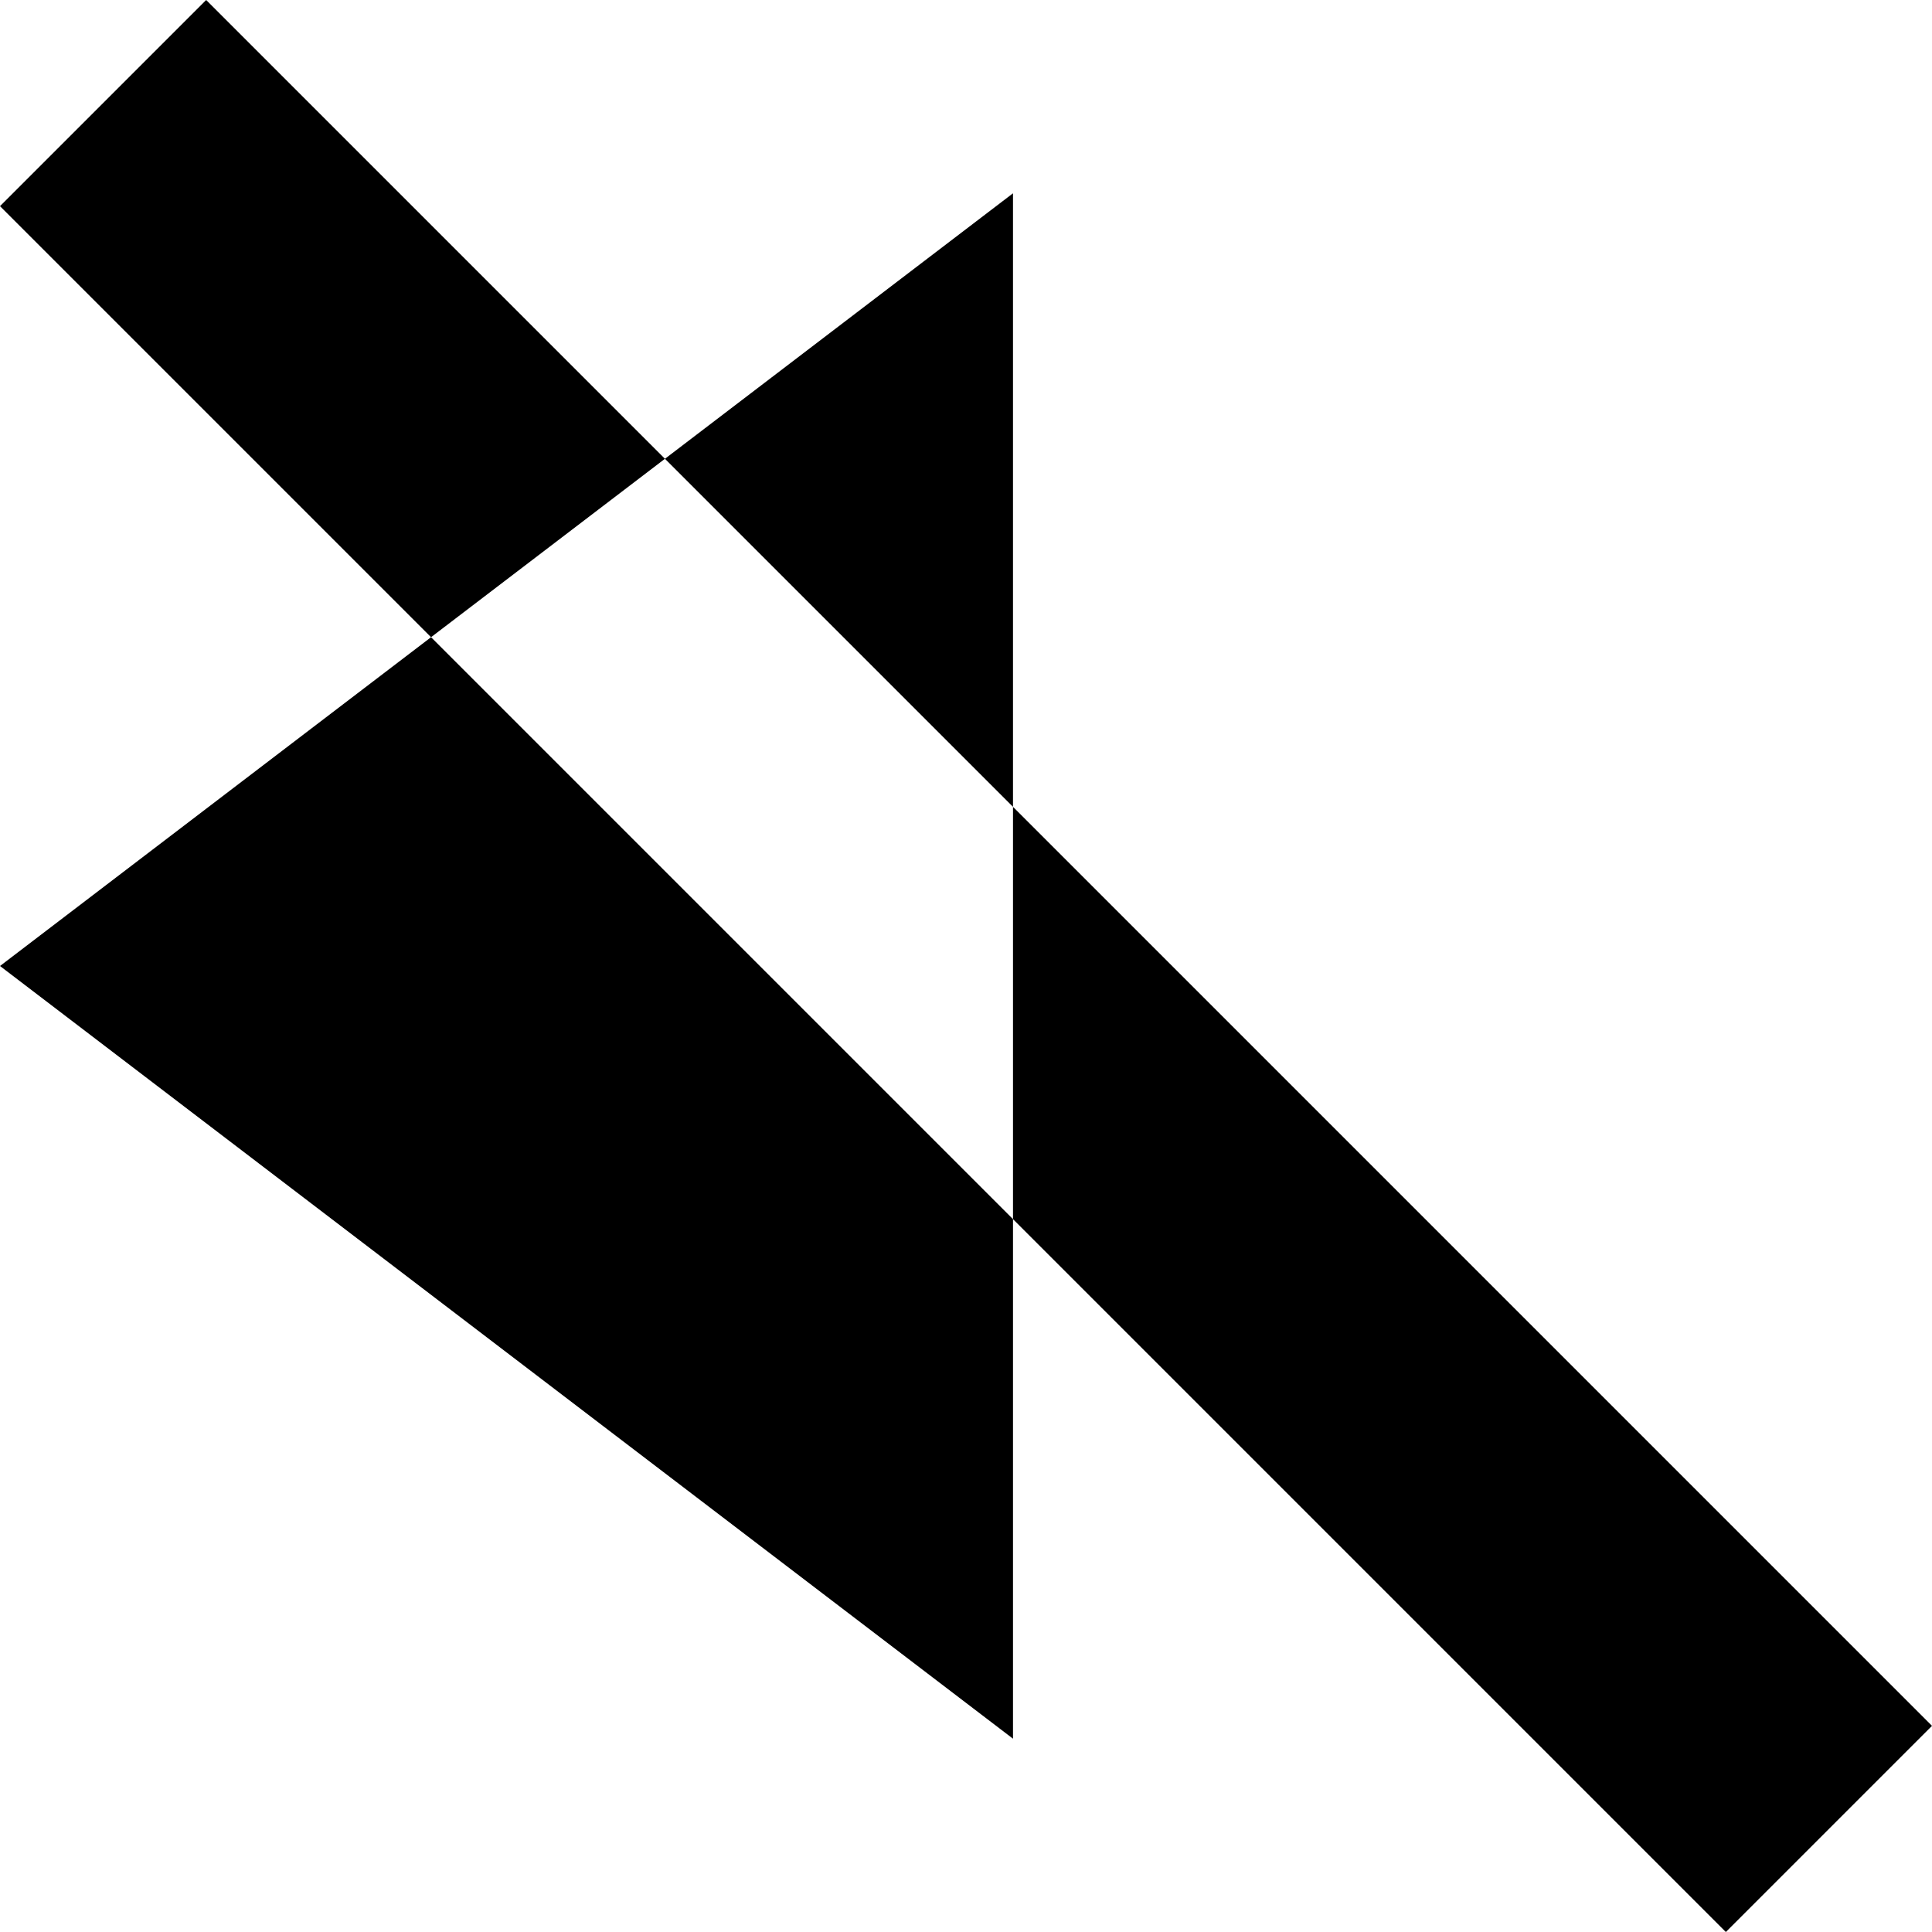
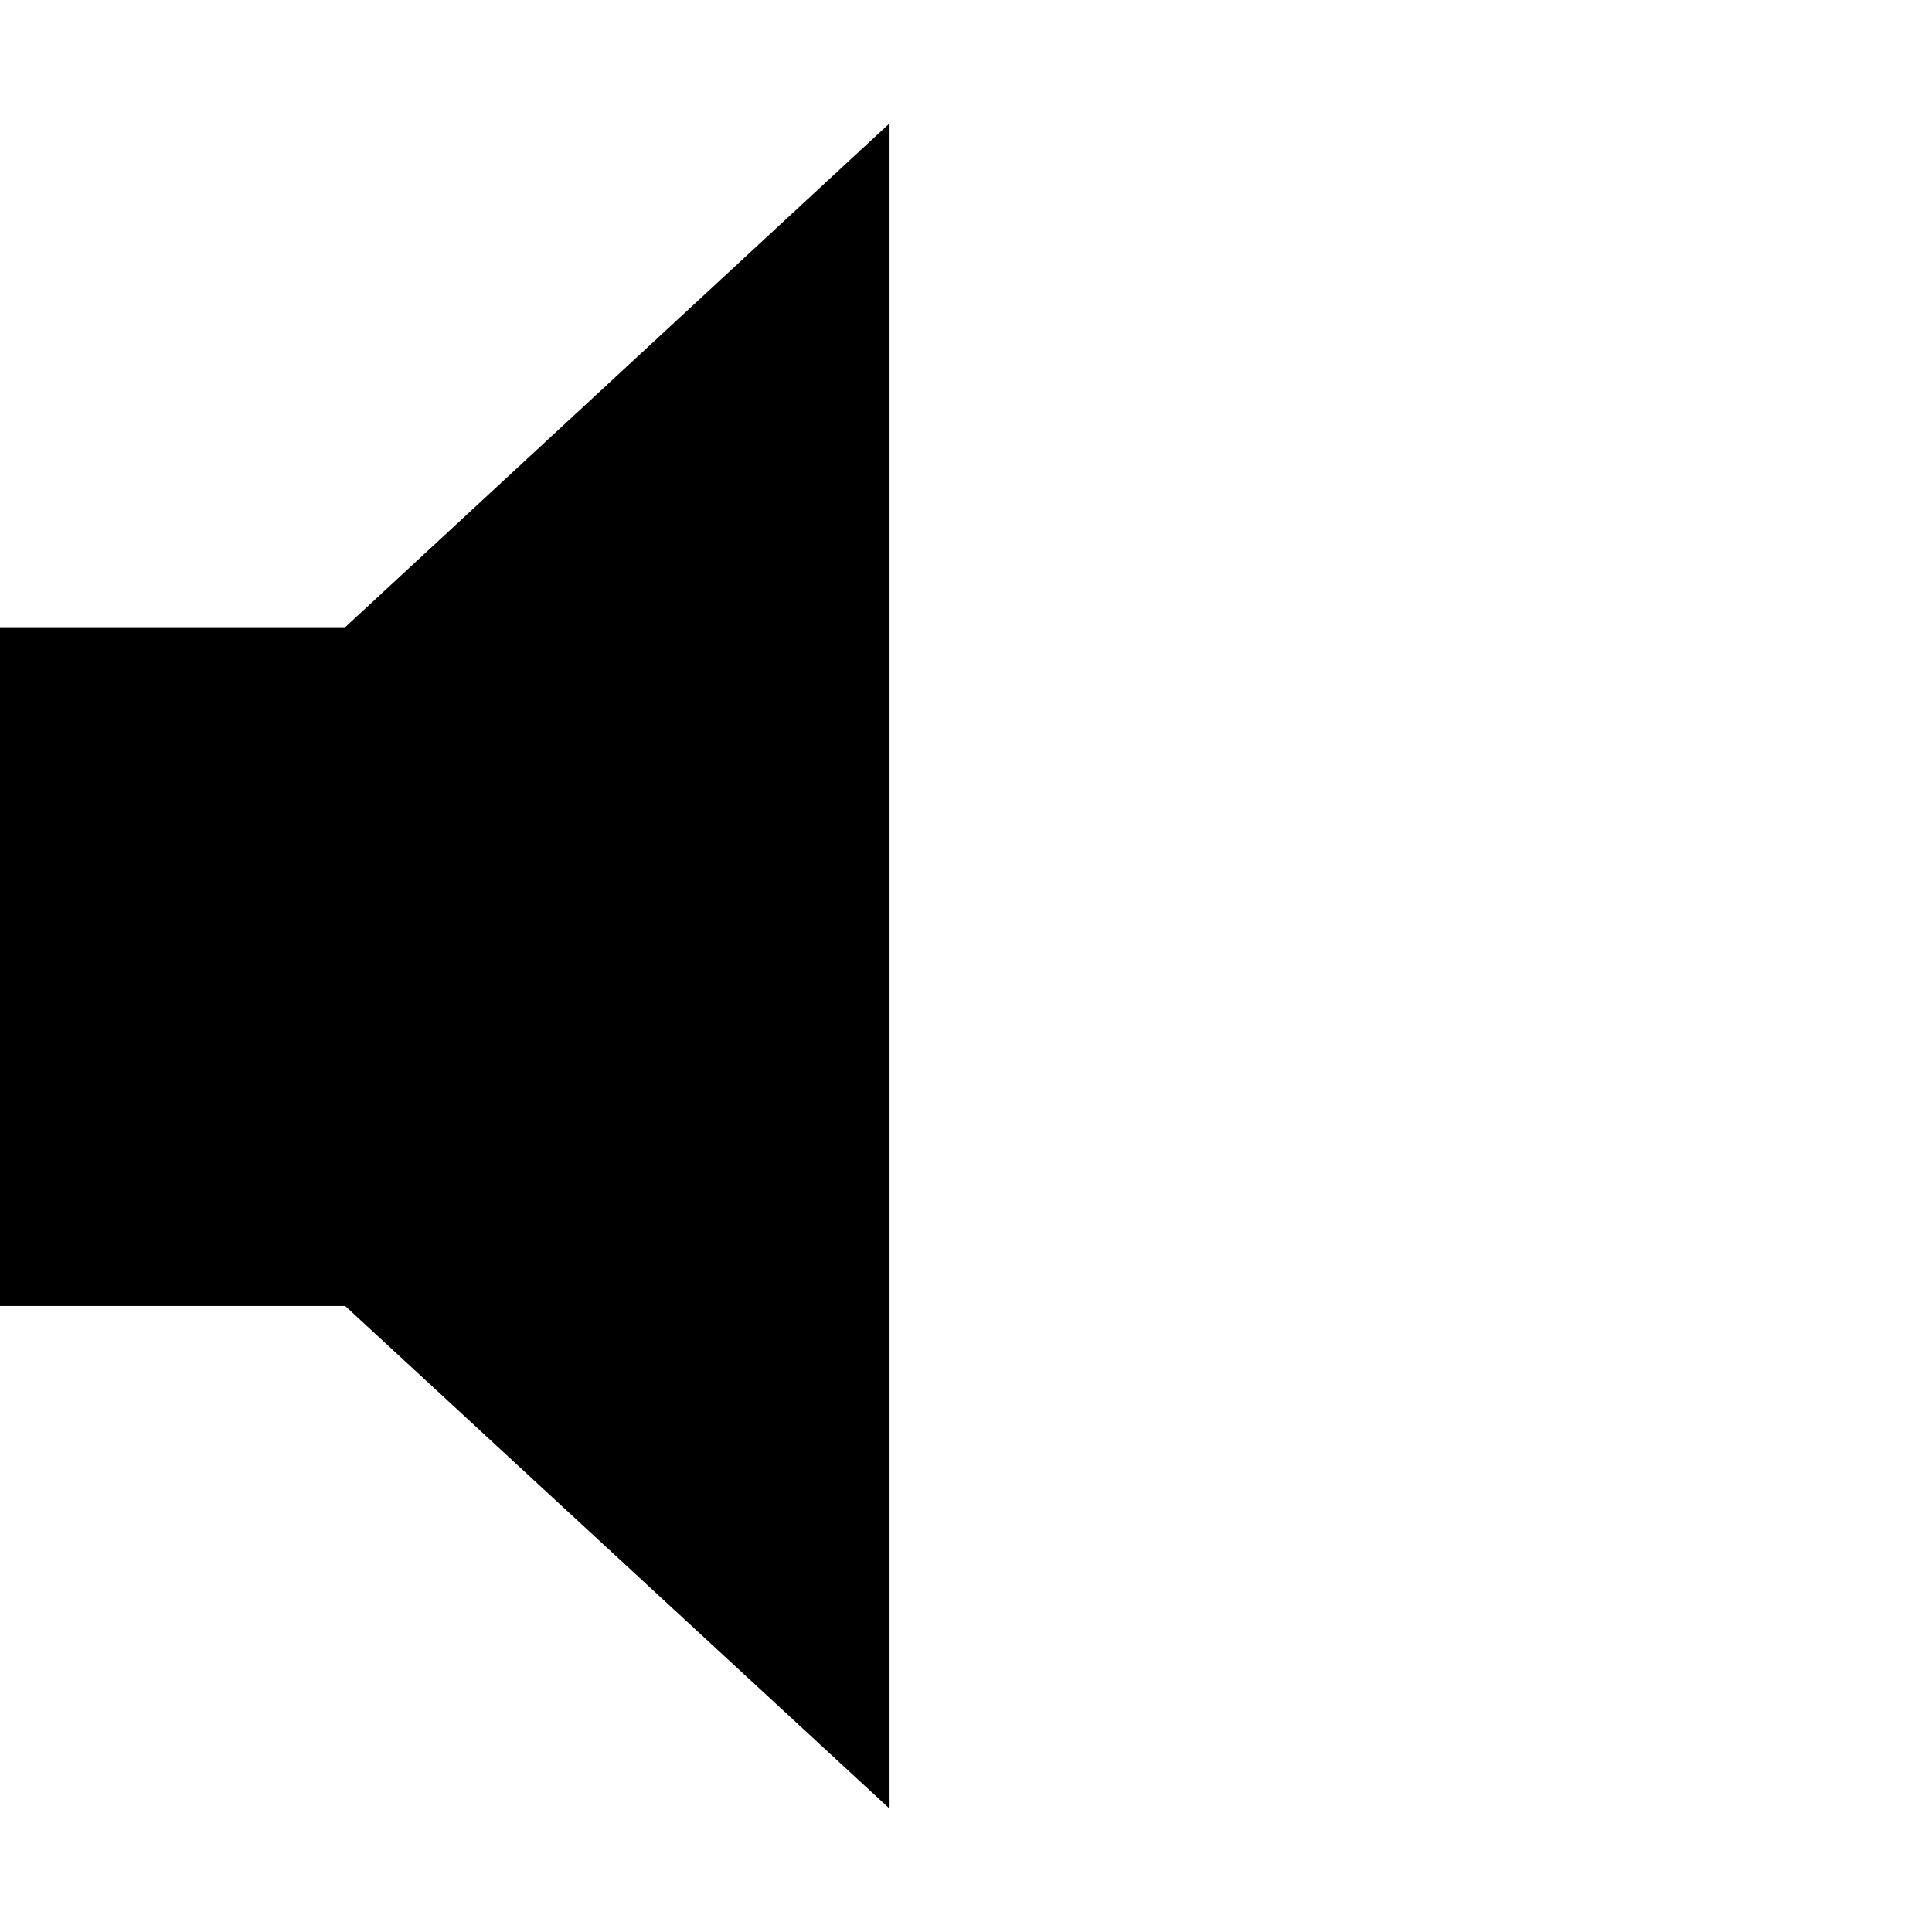
<svg xmlns="http://www.w3.org/2000/svg" width="888" height="888" viewBox="1015.371 980.5 888 888" enable-background="new 1015.371 980.5 888 888">
-   <path d="M0 444c0-122.544 43.36-227.203 130.078-313.922S321.456 0 444 0c122.6 0 227.203 43.36 313.922 130.078C844.642 216.798 888 321.456 888 444c0 122.6-43.358 227.203-130.078 313.922C671.204 844.642 566.6 888 444 888c-122.544 0-227.203-43.358-313.922-130.078C43.358 671.202 0 566.6 0 444zm62.19 39.06c3.254 36.457 12.043 72.262 26.365 107.416 19.53 48.174 47.523 90.488 83.98 126.944s78.12 64.45 124.99 83.98c1.303-11.72 3.256-34.18 5.86-67.38s5.208-58.916 7.812-77.145c-2.604-10.416-10.09-27.342-22.46-50.777-12.37-23.437-19.205-42.315-20.506-56.638 0-13.02.326-22.785.978-29.295s.977-11.718.977-15.624c-2.604-1.3-5.86-3.905-9.765-7.81l-7.812-7.813c-5.208-5.208-9.114-8.463-11.718-9.765-7.812-2.604-19.205-6.51-34.178-11.718-14.974-5.208-26.04-9.114-33.2-11.72-7.162-2.603-16.6-6.51-28.32-11.717s-21.81-11.066-30.27-17.577c-8.463-6.51-17.252-13.996-26.367-22.46-9.115-8.463-16.927-17.902-23.436-28.318-5.21 35.153-6.185 70.96-2.93 107.415v.004zM203.78 143.24c11.718-1.302 23.436-1.302 35.154 0 11.718 5.208 24.413 15.624 38.084 31.248s25.064 26.04 34.178 31.248c2.604 2.604 6.51 3.906 11.718 3.906 2.604 6.51 10.416 10.742 23.437 12.694 13.02 1.953 20.832 4.23 23.436 6.836 15.623 9.114 27.992 20.18 37.106 33.2-15.624 22.135-27.993 35.155-37.107 39.062 0 1.302.65 1.952 1.952 1.952 2.604 5.208 1.302 9.114-3.906 11.72-3.906 1.3-11.718 3.254-23.436 5.857-11.718 2.605-19.53 6.186-23.436 10.743-3.906 4.558-7.16 12.695-9.765 24.413 0 2.604-1.303 5.208-3.907 7.812 2.604 18.228 3.255 34.503 1.953 48.824-1.302 14.322-5.86 22.135-13.67 23.437-3.907 0-7.813-.652-11.72-1.954-5.207-1.302-11.392-3.906-18.552-7.812-7.16-3.905-15.298-9.765-24.413-17.576 0 3.905 1.303 8.788 3.907 14.647s3.906 10.09 3.906 12.694h5.86c5.207-1.303 9.113-.327 11.717 2.928s2.604 6.185 0 8.79l-1.953 5.858-1.953 1.953 7.812 3.904c6.51 5.208 12.694 7.812 18.553 7.812 5.857 0 13.344-.65 22.46-1.953 13.02-1.302 23.435-1.953 31.247-1.953 7.812 0 16.6 2.93 26.366 8.79 9.765 5.858 17.252 10.74 22.46 14.646 5.208 3.906 12.37 9.766 21.482 17.577 9.114 7.812 16.926 13.67 23.437 17.577 2.604 1.303 9.765 5.533 21.482 12.694 11.72 7.16 20.507 13.67 26.366 19.53s8.79 12.694 8.79 20.506c-1.303 46.872-9.766 78.77-25.39 95.697-5.208 5.207-12.695 11.392-22.46 18.553-9.766 7.16-17.577 13.996-23.437 20.506-5.858 6.51-10.74 14.322-14.647 23.436-3.906 7.812-5.86 16.926-5.86 27.342-3.905 7.812-9.113 18.88-15.623 33.2-6.51 14.323-11.718 24.088-15.624 29.296 66.4 13.02 131.176 9.114 194.322-11.718S680.966 755.176 725.235 705.7c33.852-36.456 59.24-76.818 76.167-121.086s26.04-89.838 27.342-136.71l-37.106 21.483c-15.625-1.303-23.437 1.302-23.437 7.812l15.625 5.858c2.604 1.302 3.906 2.604 3.906 3.905 2.605 6.51 1.303 13.672-3.905 21.483-3.906 7.812-13.67 19.53-29.295 35.154-1.302 16.926-2.604 27.992-3.906 33.2-2.604 6.51-5.858 13.672-9.765 21.483v13.67c-1.303 5.21-4.232 12.696-8.79 22.46-4.558 9.767-7.487 17.904-8.79 24.414-2.603 18.23-10.415 35.154-23.435 50.778-19.53 18.228-35.806 26.04-48.825 23.436-5.208-1.3-9.766-4.556-13.67-9.764-2.605-9.114-7.162-21.483-13.672-37.107-6.51-15.625-10.416-25.39-11.72-29.296-2.603-6.51-3.905-13.02-3.905-19.53 0-6.51.65-14.32 1.953-23.436 1.303-9.114 1.953-15.624 1.953-19.53 0-6.51-2.28-14.647-6.837-24.413-4.557-9.765-6.836-16.6-6.836-20.506-1.302-3.906 0-10.417 3.906-19.53l-8.79-2.93c-5.858-1.952-16.6-2.93-32.223-2.93h-11.72c-29.944 0-48.824-18.228-56.636-54.684-3.906-22.134.65-43.616 13.67-64.448 1.303-2.604 1.954-5.534 1.954-8.79v-6.835c6.51-1.303 12.37-7.812 17.577-19.53 5.208 0 17.25-1.302 36.13-3.906 18.88-2.604 32.875-4.23 41.99-4.883s20.83.977 35.152 4.883c5.208 3.906 10.416 7.16 15.624 9.766 9.115 6.51 16.928 11.066 23.438 13.67l31.248-21.482c-6.51-10.415-13.02-18.878-19.53-25.388-18.228-20.832-37.106-20.832-56.637 0l-68.356-5.86c-10.416 6.51-23.436 10.417-39.06 11.72-1.302-7.813-3.255-14.322-5.86-19.53-3.905-7.812-6.184-13.997-6.835-18.554s.324-8.137 2.928-10.74l7.812-7.813c5.208-3.906 8.79-9.44 10.742-16.6 1.953-7.163 3.58-15.3 4.883-24.414 1.302-9.113 2.604-15.624 3.906-19.53 3.906-9.113 9.766-19.53 17.578-31.247 3.905-9.114 11.393-16.275 22.46-21.483s22.785-9.765 35.153-13.67c12.37-3.907 25.39-6.51 39.062-7.813 13.67-1.302 26.365-2.604 38.084-3.906-24.738-20.83-50.127-38.408-76.167-52.73-7.813 0-18.555-1.627-32.226-4.883-13.67-3.255-23.11-4.883-28.318-4.883-14.322-1.302-30.598 3.255-48.825 13.67-14.32 10.417-31.247 15.625-50.777 15.625-24.737 0-49.476-4.232-74.214-12.695-24.74-8.462-46.222-17.902-64.45-28.32-42.966 14.323-82.026 35.806-117.18 64.45v.003z" />
-   <path fill="none" stroke="#000" stroke-width="60" stroke-miterlimit="10" d="M528.58 700.666c141.87-141.868 141.87-371.464 0-513.333" />
-   <path d="M1480.974 799.154L1015.37 444 1480.975 88.84zM1589.017 782.47l-56.68-55.797C1609.102 651.103 1651.38 550.71 1651.38 444c0-106.712-42.278-207.1-119.045-282.673l56.68-55.8c46.44 45.717 82.403 99.01 106.888 158.397 23.648 57.356 35.64 117.943 35.64 180.077s-11.99 122.723-35.638 180.076c-24.487 59.39-60.45 112.68-106.888 158.394zM1716.405 888l-56.682-55.8c53.3-52.47 94.558-113.588 122.623-181.655 27.114-65.766 40.863-135.26 40.863-206.545 0-71.288-13.75-140.78-40.865-206.543C1754.28 169.39 1713.023 108.27 1659.72 55.8L1716.402 0c60.924 59.974 108.1 129.88 140.218 207.778 31.022 75.235 46.75 154.712 46.75 236.222 0 81.51-15.728 160.986-46.748 236.224-32.118 77.895-79.292 147.802-140.217 207.776zM2115.24-.015l793.243 793.244-94.748 94.747L2020.49 94.733zM2813.734-.015l94.748 94.747-793.244 793.244-94.747-94.748zM3765.727 94.75L3670.977 0l-444 444 444 444 94.75-94.75L3416.477 444zM1320.993 1191.373L1110.12 980.5l-94.75 94.748 298.917 298.917-100.792-100.793zM1903.37 1773.75l-422.396-422.396v189.498l327.648 327.648zM1480.974 1540.852" />
-   <path d="M1235.798 1256.36L1015.37 1424.5l465.604 355.154v-238.802l-267.48-267.48zM1320.993 1191.373l159.98 159.98v-282.01z" />
+   <path d="M1424.234 1811.803l-250.216-231.05H1015.37V1268.78h158.648l250.216-231.582v774.605z" />
</svg>
